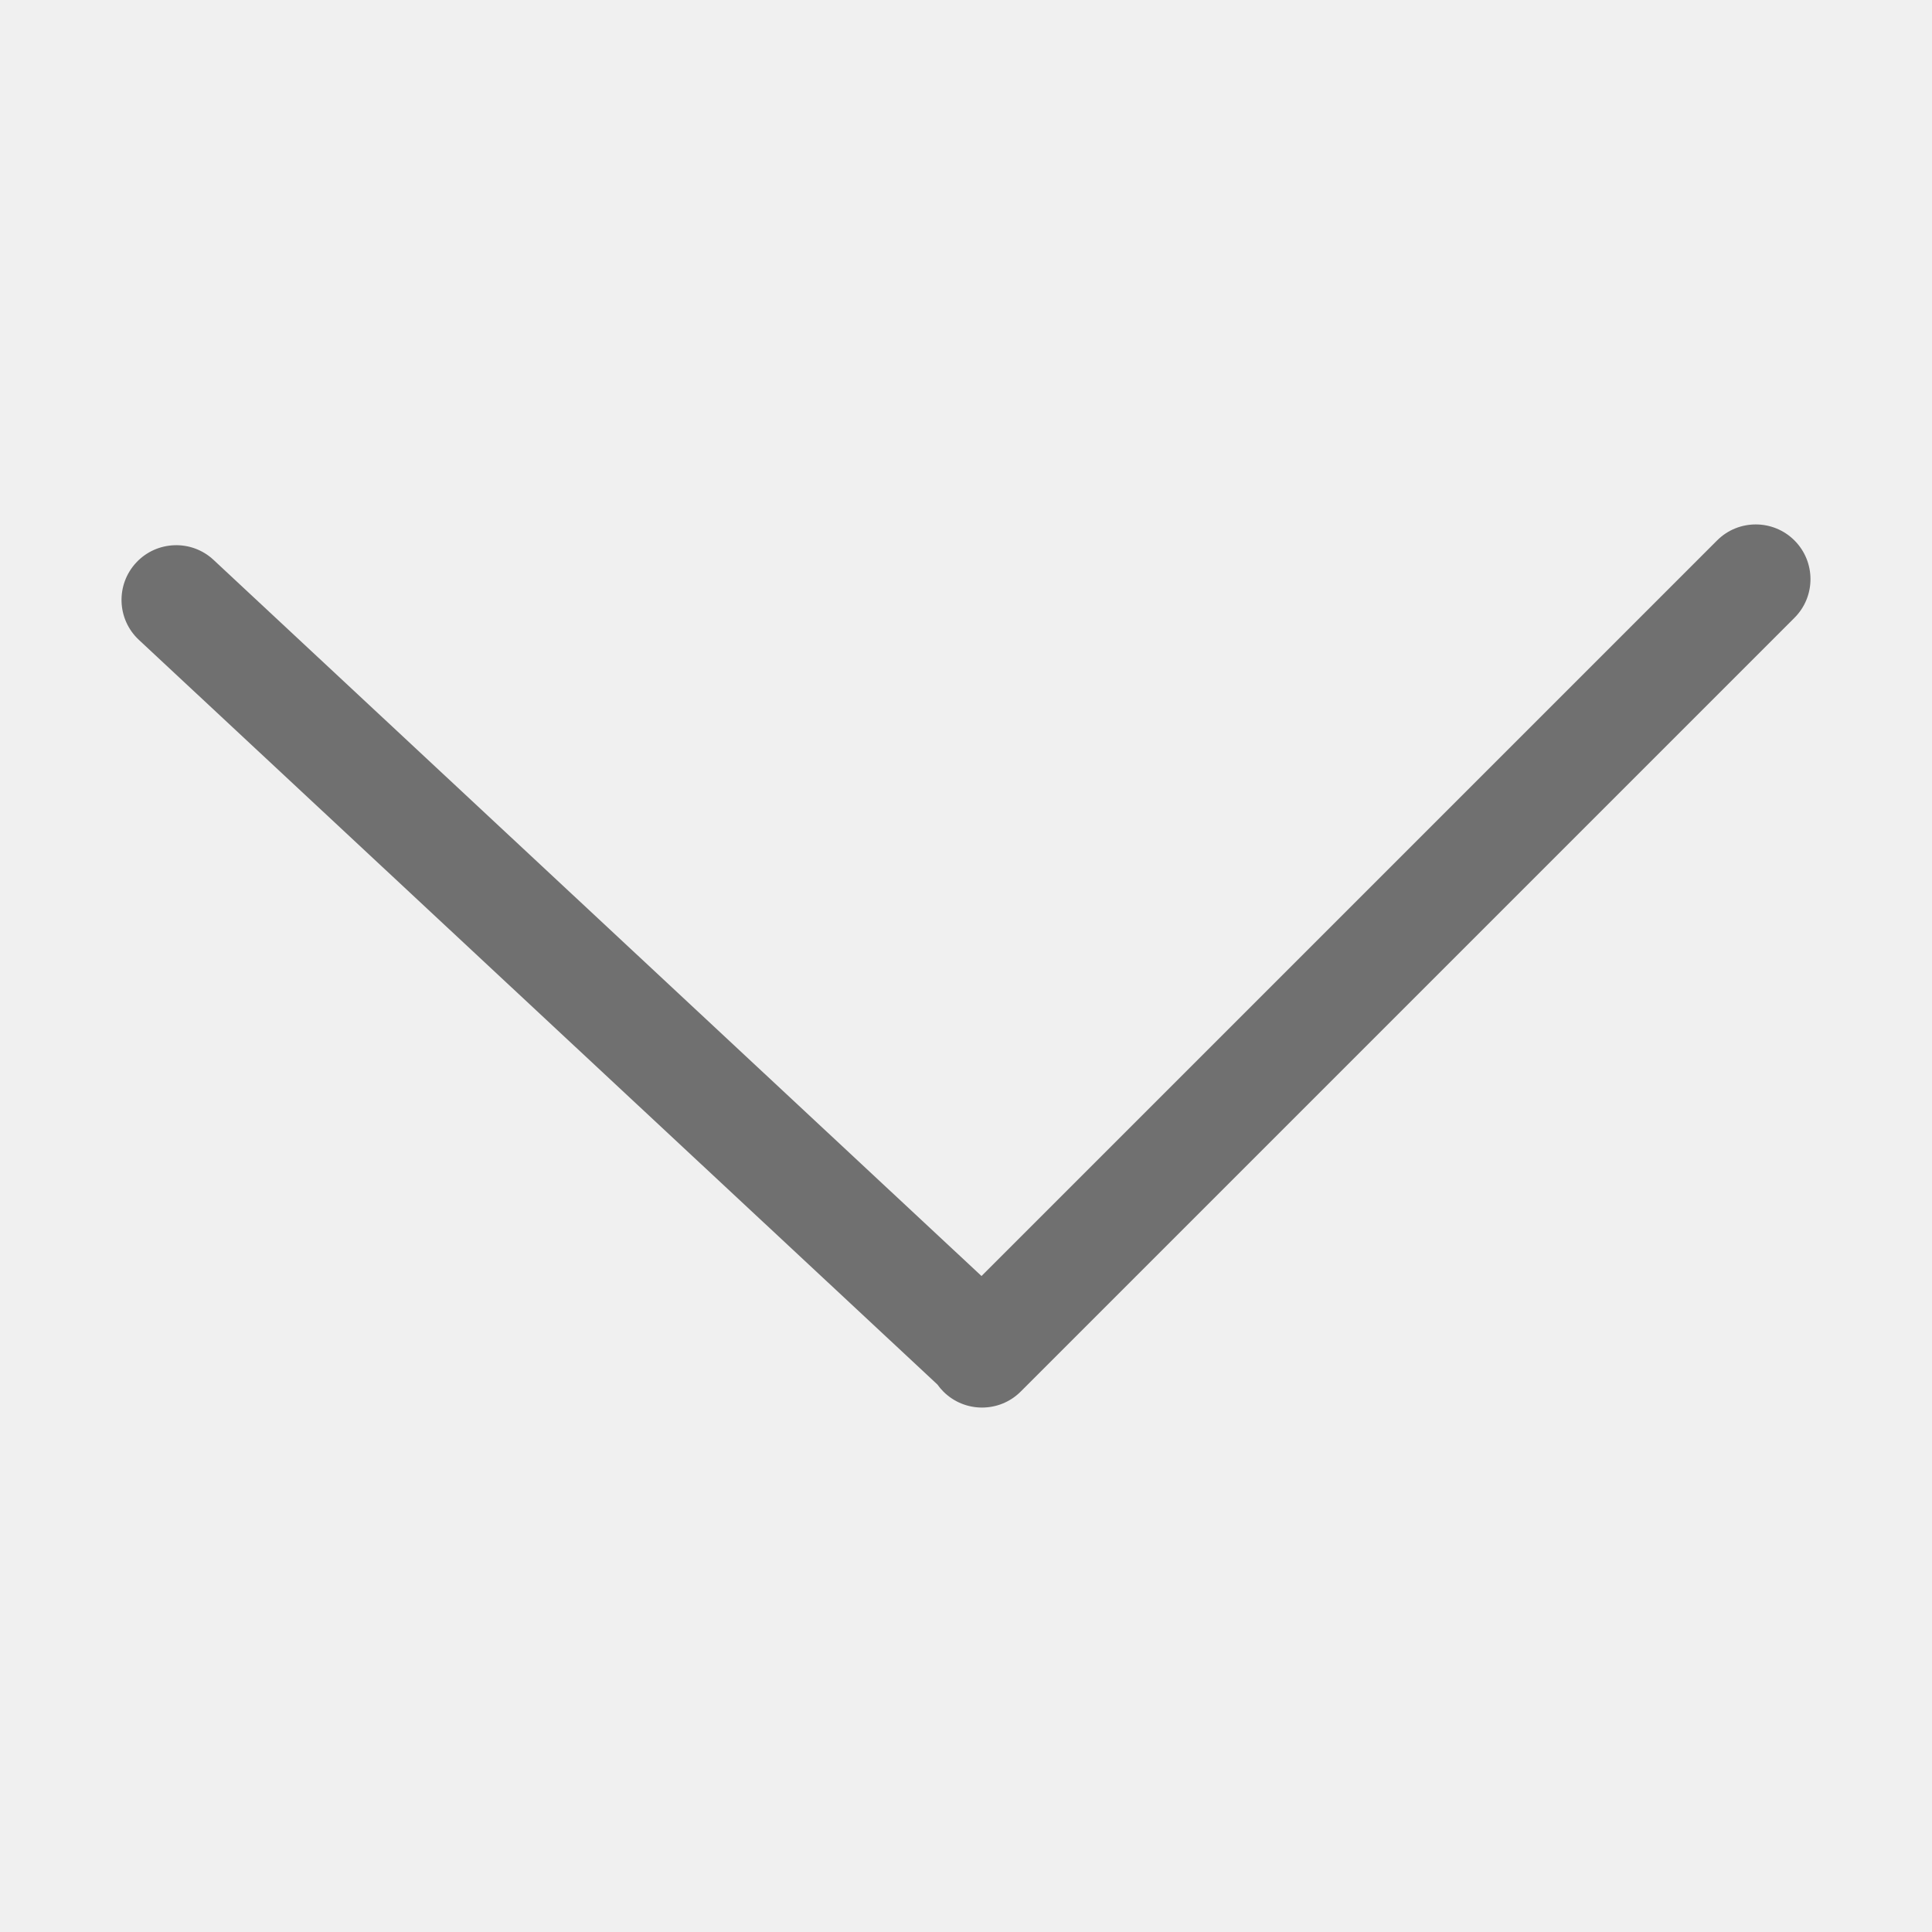
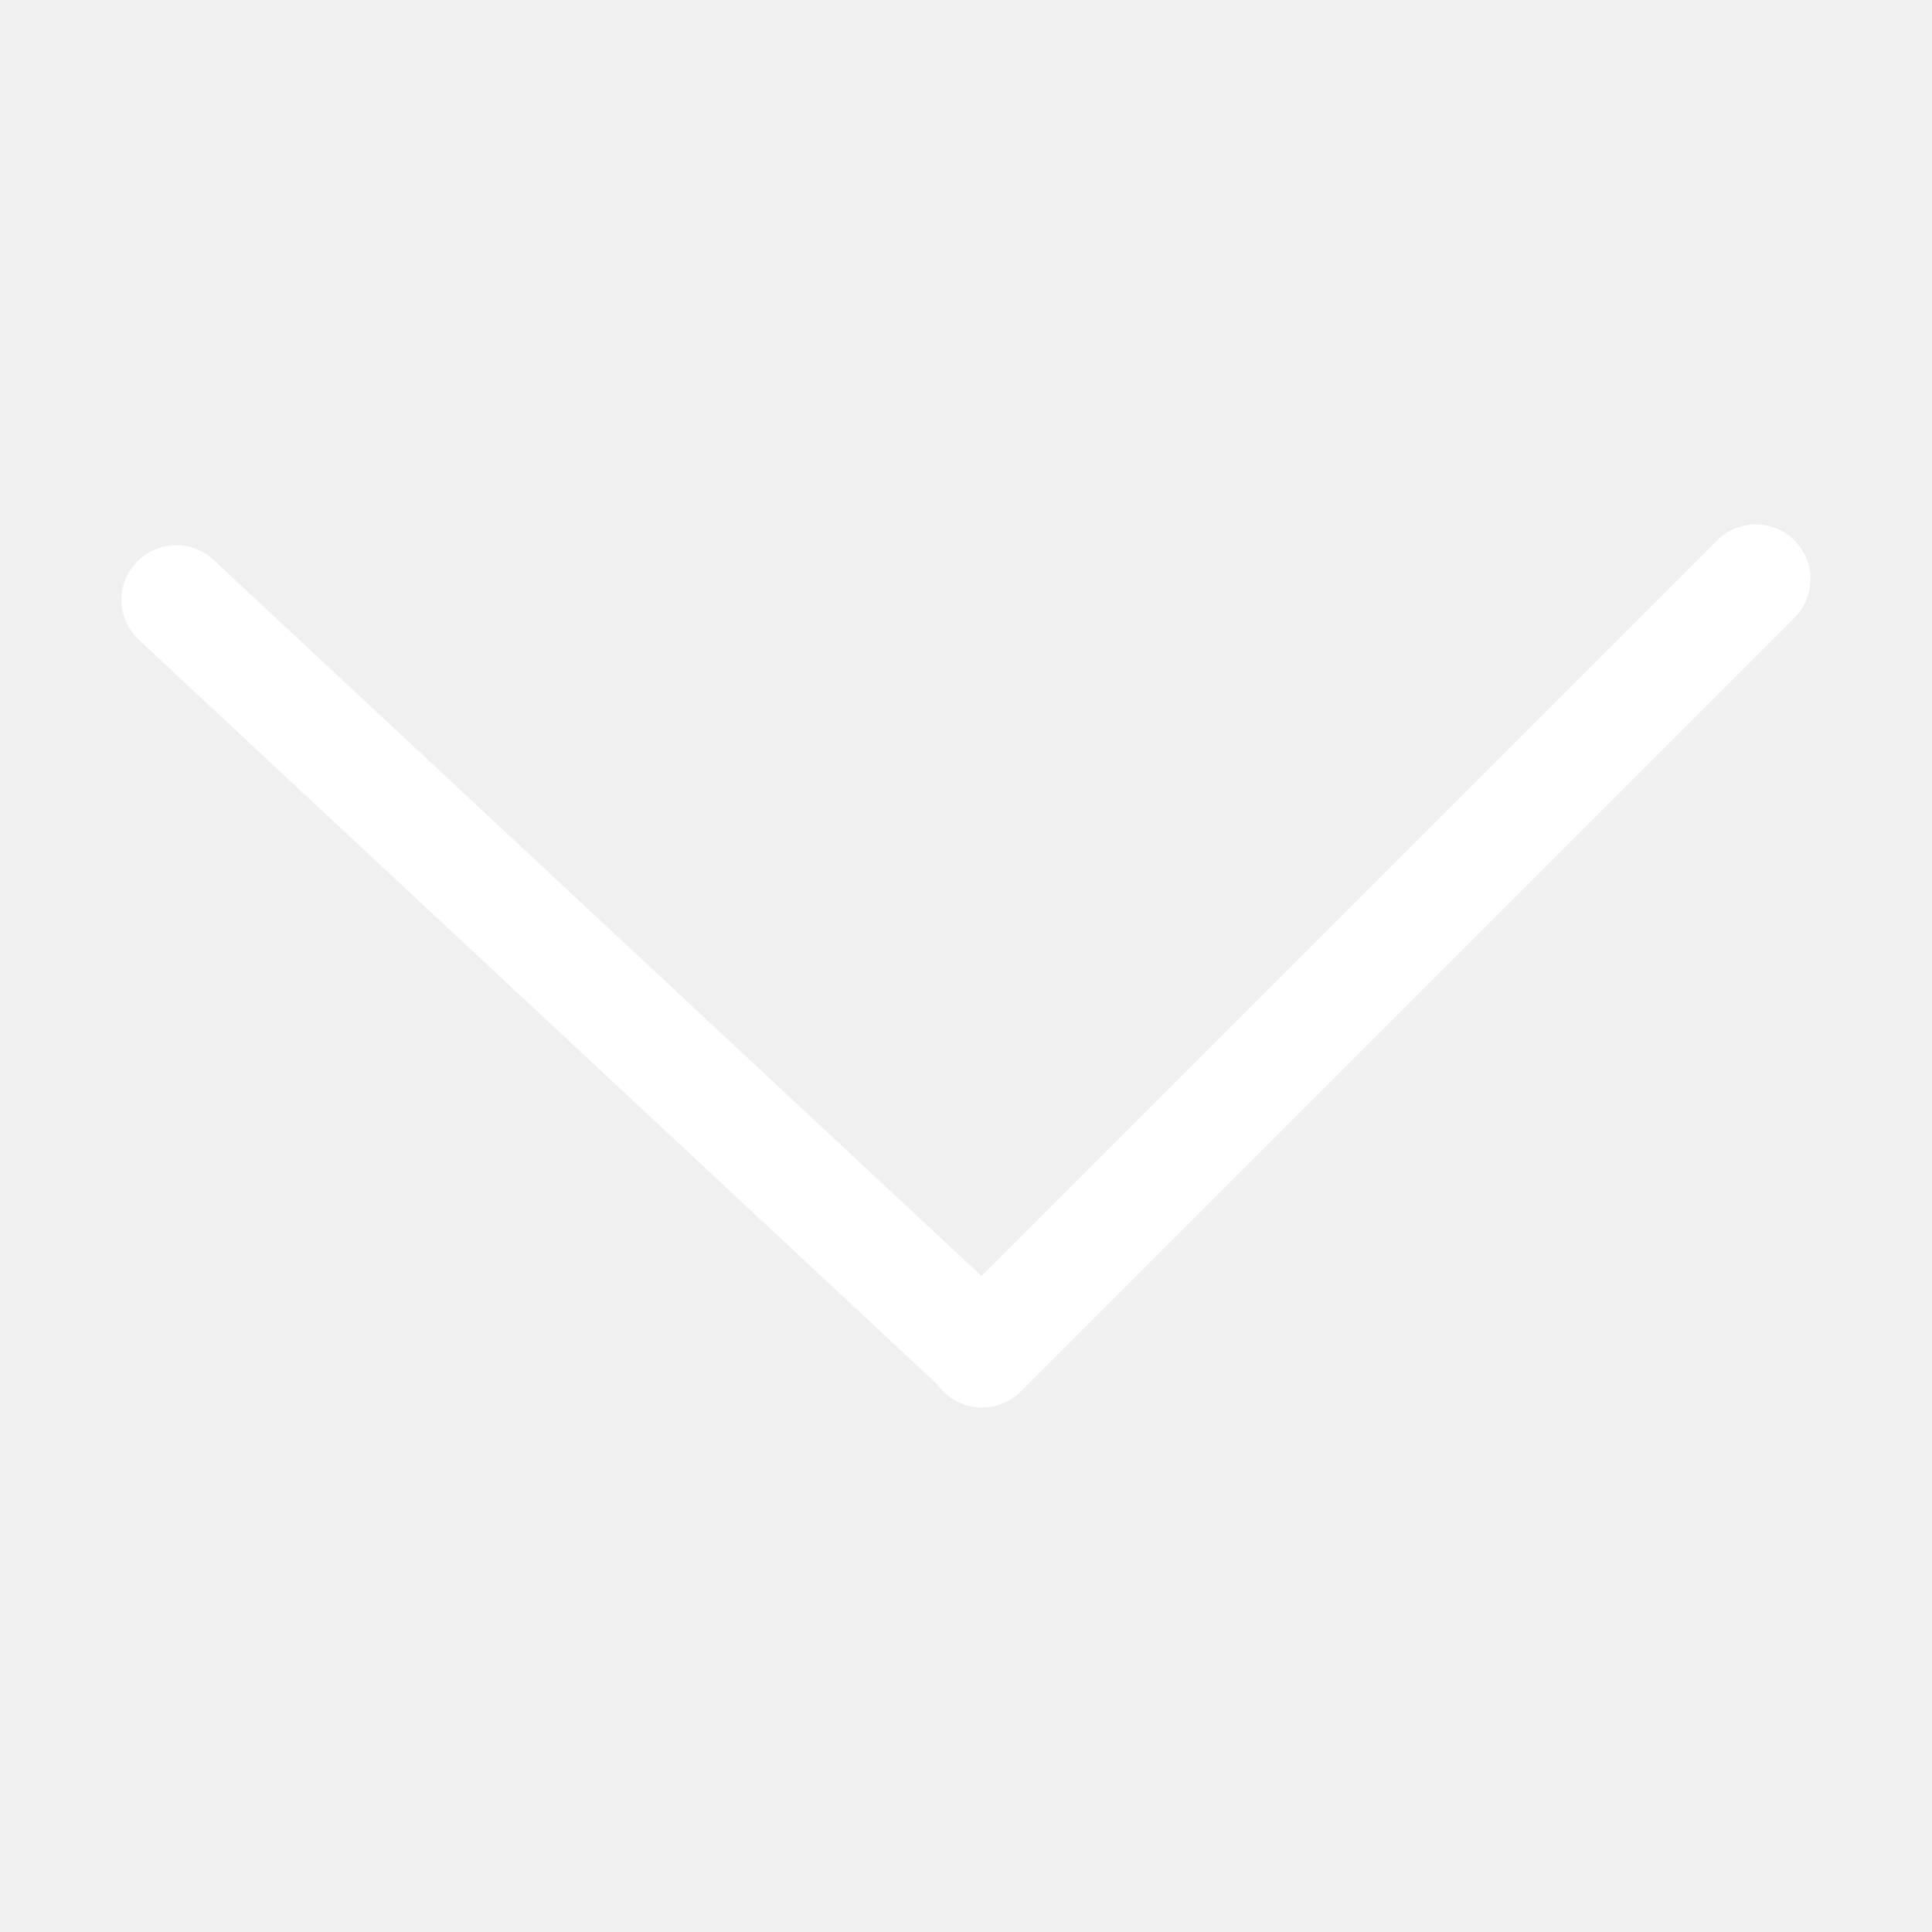
<svg xmlns="http://www.w3.org/2000/svg" class="icon" style="" viewBox="0 0 1024 1024" version="1.1" p-id="5441" width="16" height="16">
  <defs>
    <style type="text/css">

</style>
  </defs>
-   <path d="M520.218 676.317l389.896-389.896c11.266-11.266 29.662-11.301 40.986 0.024 11.301 11.301 11.335 29.675 0.024 40.986l-410.146 410.146c-11.266 11.266-29.662 11.301-40.986-0.024-1.18-1.181-2.238-2.438-3.172-3.757l-423.216-394.655c-11.699-10.909-12.307-29.273-1.407-40.962 10.923-11.713 29.309-12.32 40.961-1.454L520.218 676.317z" p-id="5442" fill="#707070" />
+   <path d="M520.218 676.317l389.896-389.896c11.266-11.266 29.662-11.301 40.986 0.024 11.301 11.301 11.335 29.675 0.024 40.986l-410.146 410.146c-11.266 11.266-29.662 11.301-40.986-0.024-1.18-1.181-2.238-2.438-3.172-3.757l-423.216-394.655c-11.699-10.909-12.307-29.273-1.407-40.962 10.923-11.713 29.309-12.32 40.961-1.454L520.218 676.317z" p-id="5442" fill="#fff" />
</svg>
